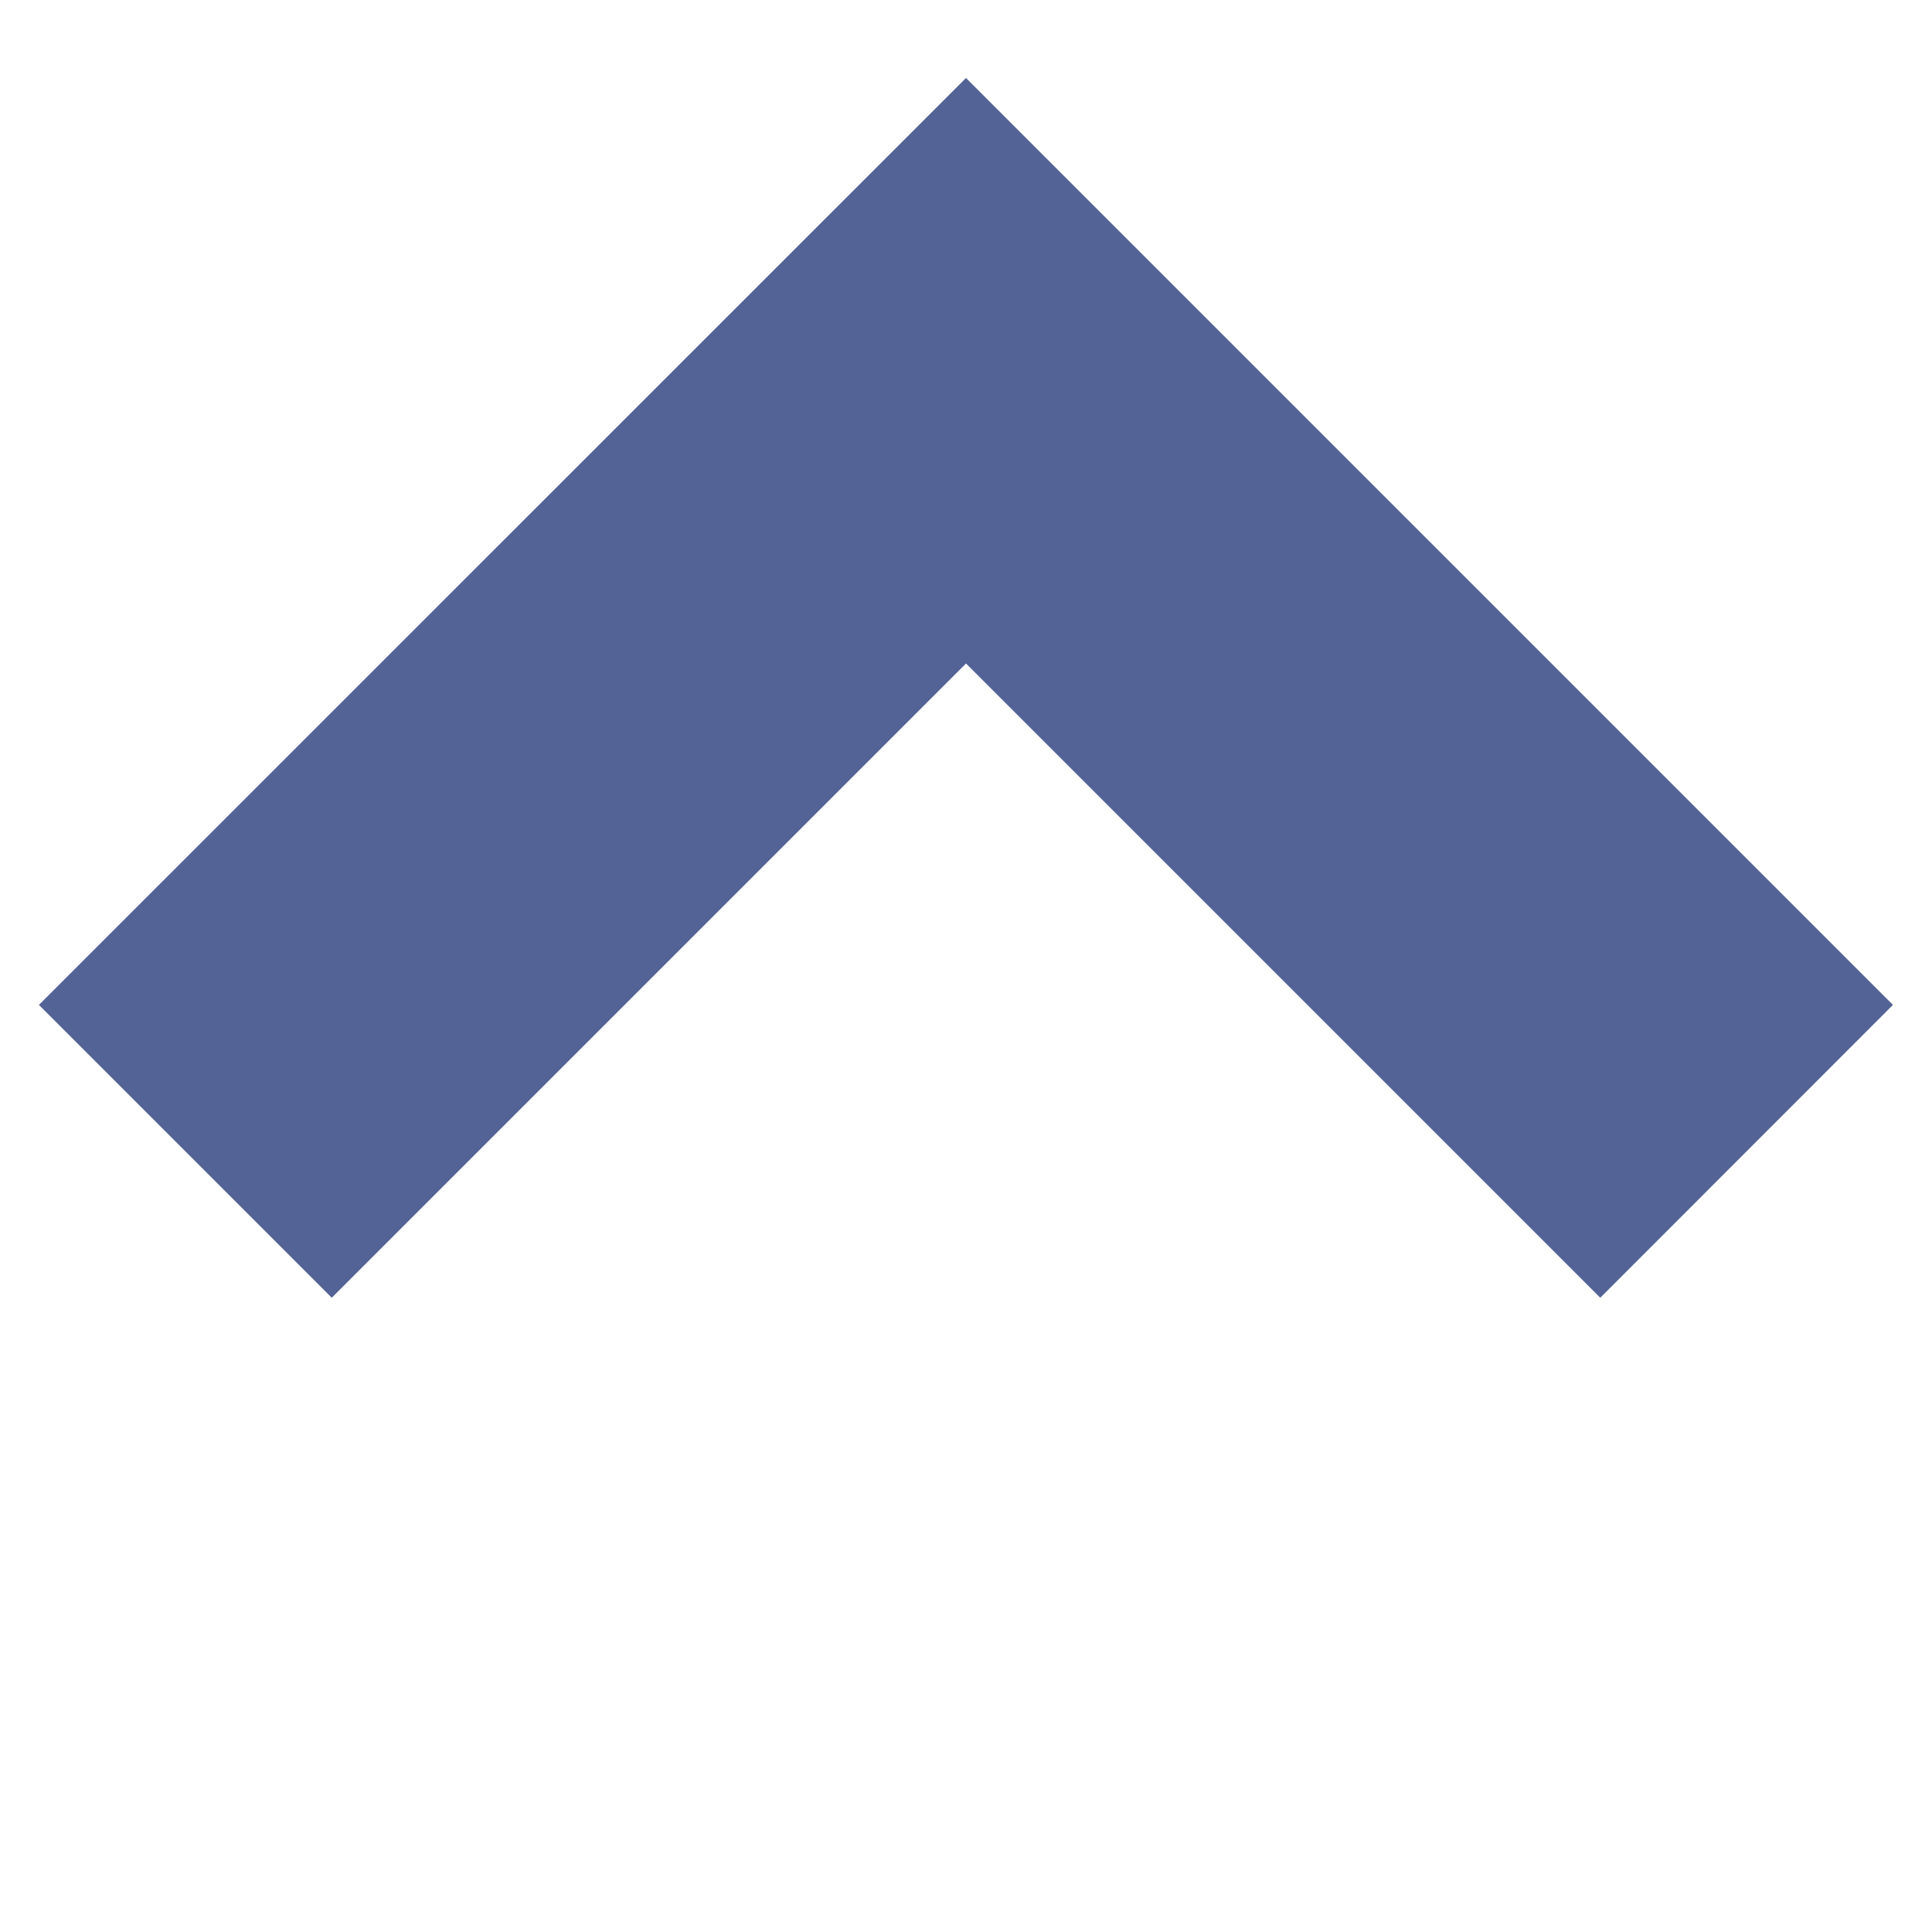
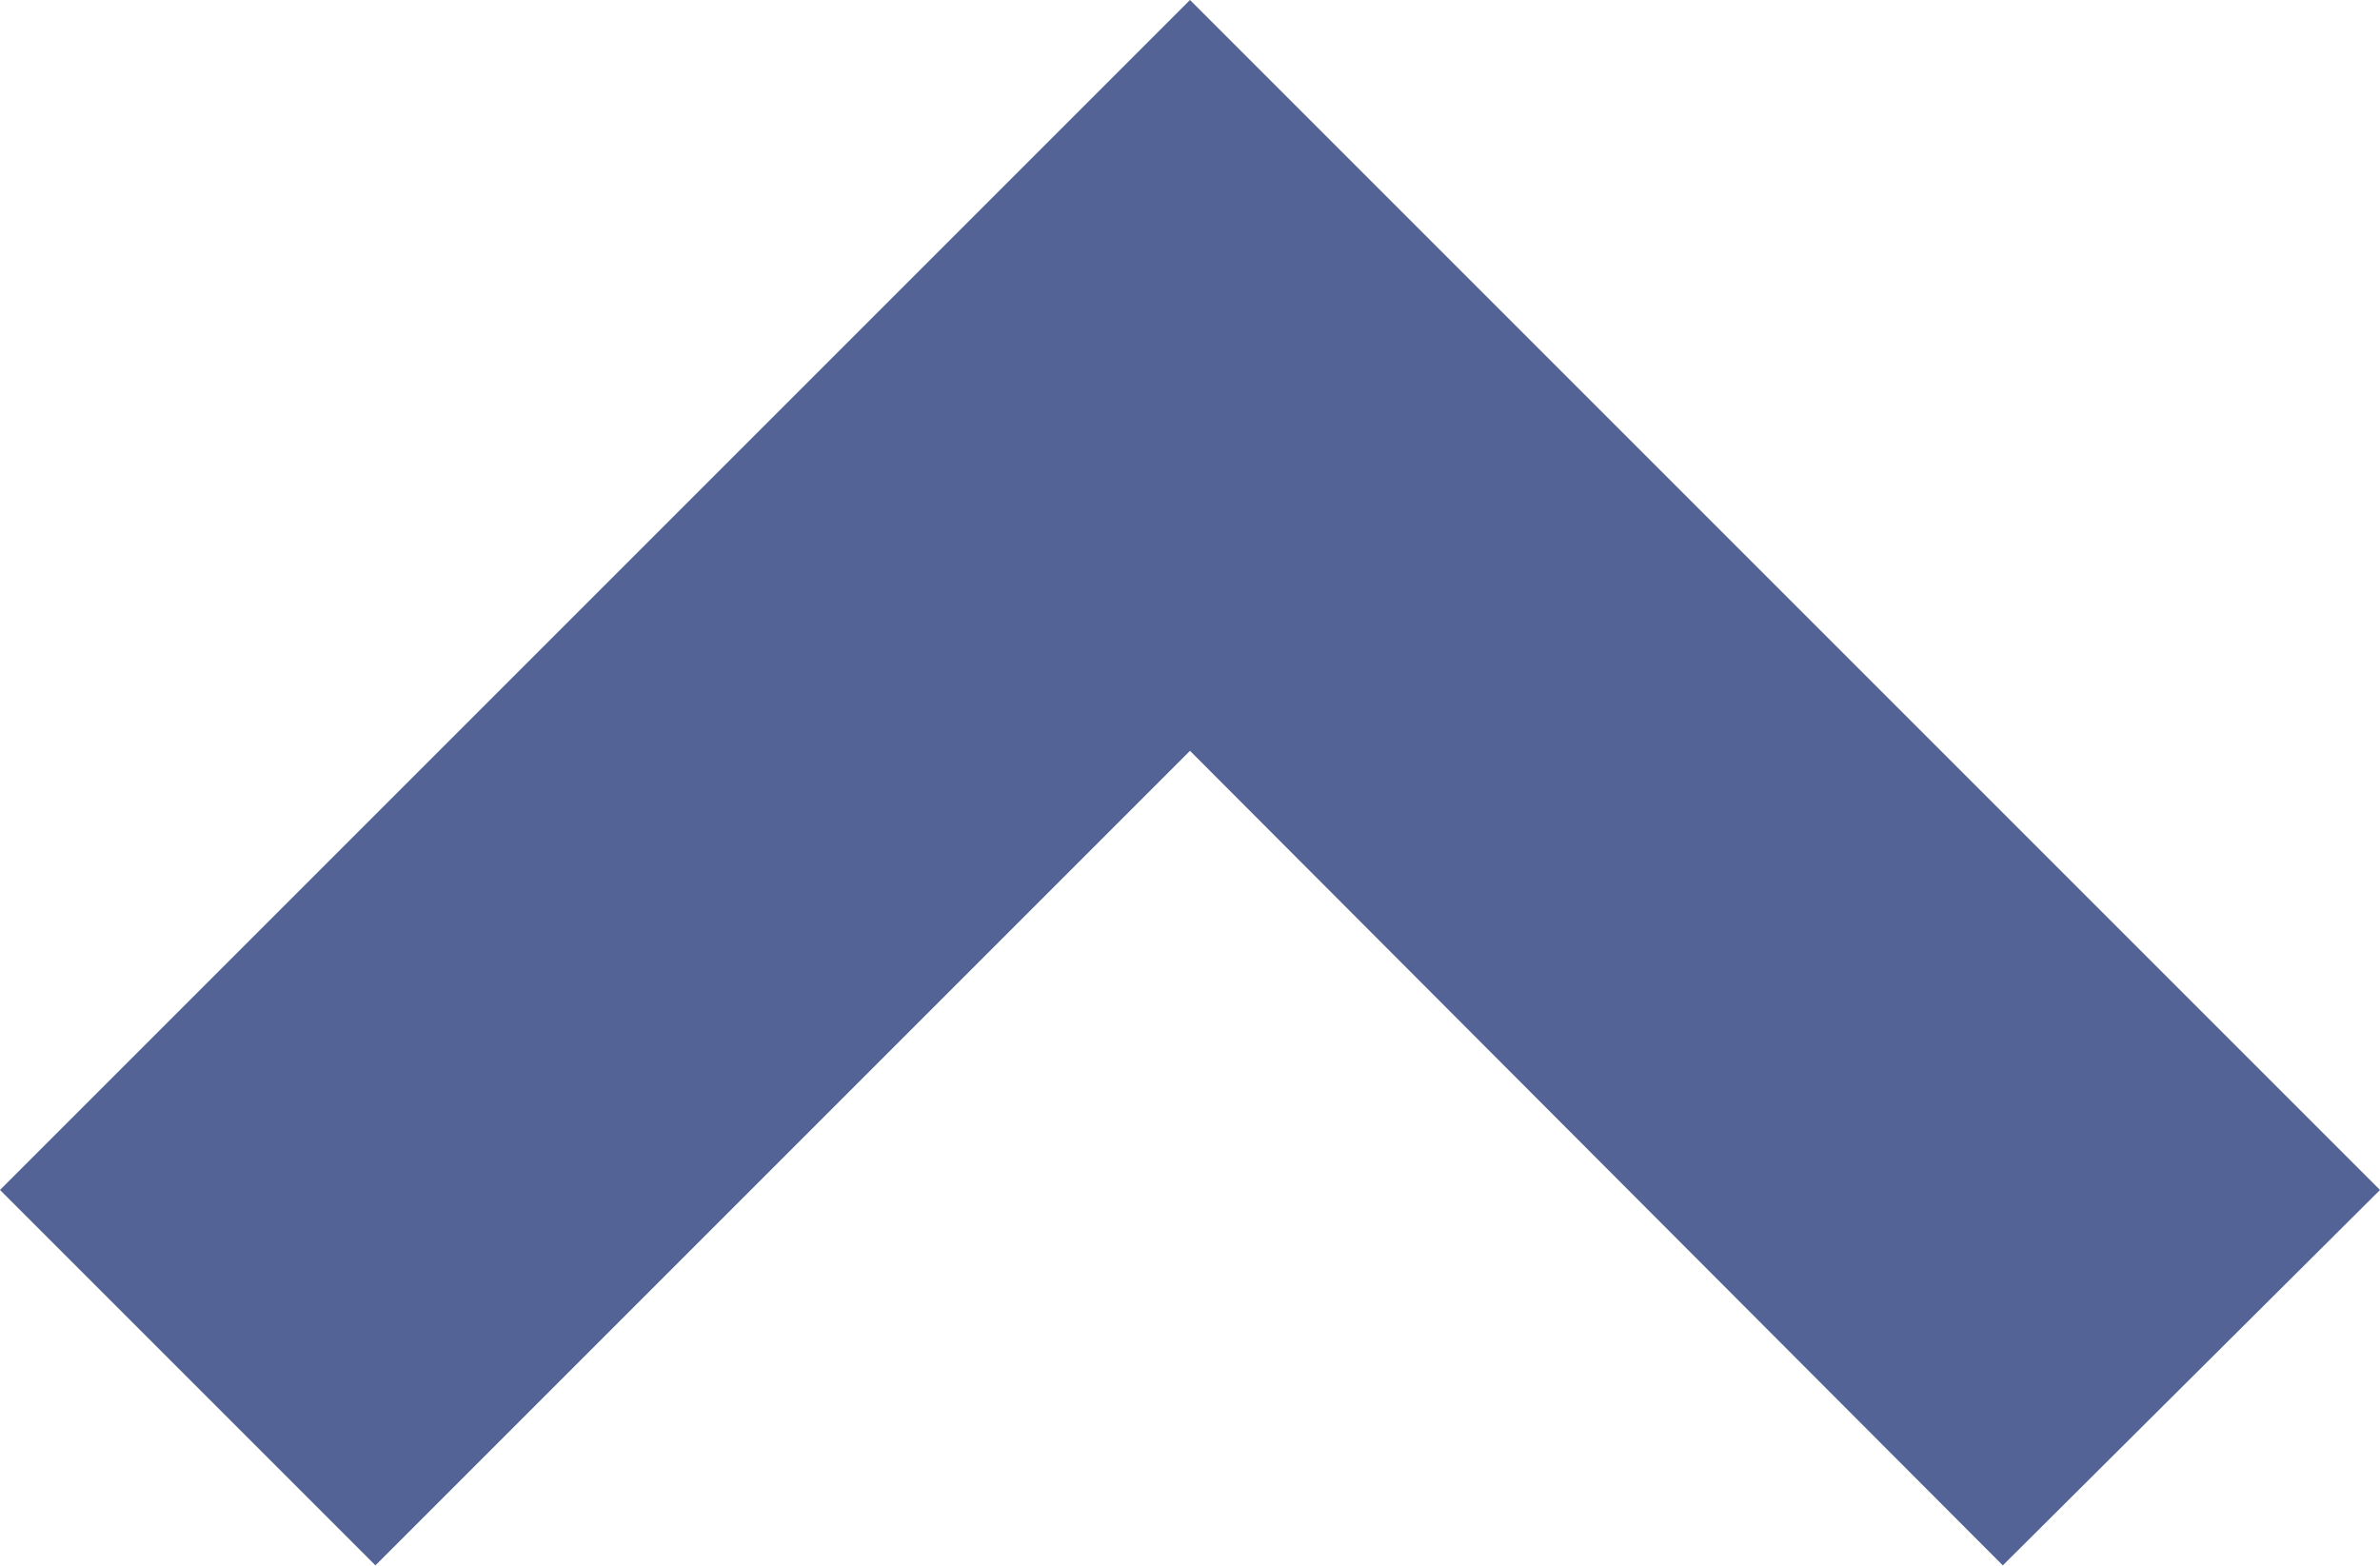
- <svg xmlns="http://www.w3.org/2000/svg" width="14" height="14" viewBox="0 0 14 14" fill="none">
-   <path fill-rule="evenodd" clip-rule="evenodd" d="M7 4.808L2.404 9.404L0.282 7.282L7 0.565L13.717 7.282L11.596 9.404L7 4.808Z" fill="#536396" />
+ <svg xmlns="http://www.w3.org/2000/svg" viewBox="0 0 13.44 8.84">
+   <defs>
+     <style>.cls-1{fill:#536396;}</style>
+   </defs>
+   <g id="Слой_2" data-name="Слой 2">
+     <g id="Слой_1-2" data-name="Слой 1">
+       <path class="cls-1" d="M6.72,4.24l-4.6,4.6L0,6.72,6.72,0l6.72,6.72L11.31,8.84Z" />
+     </g>
+   </g>
</svg>
